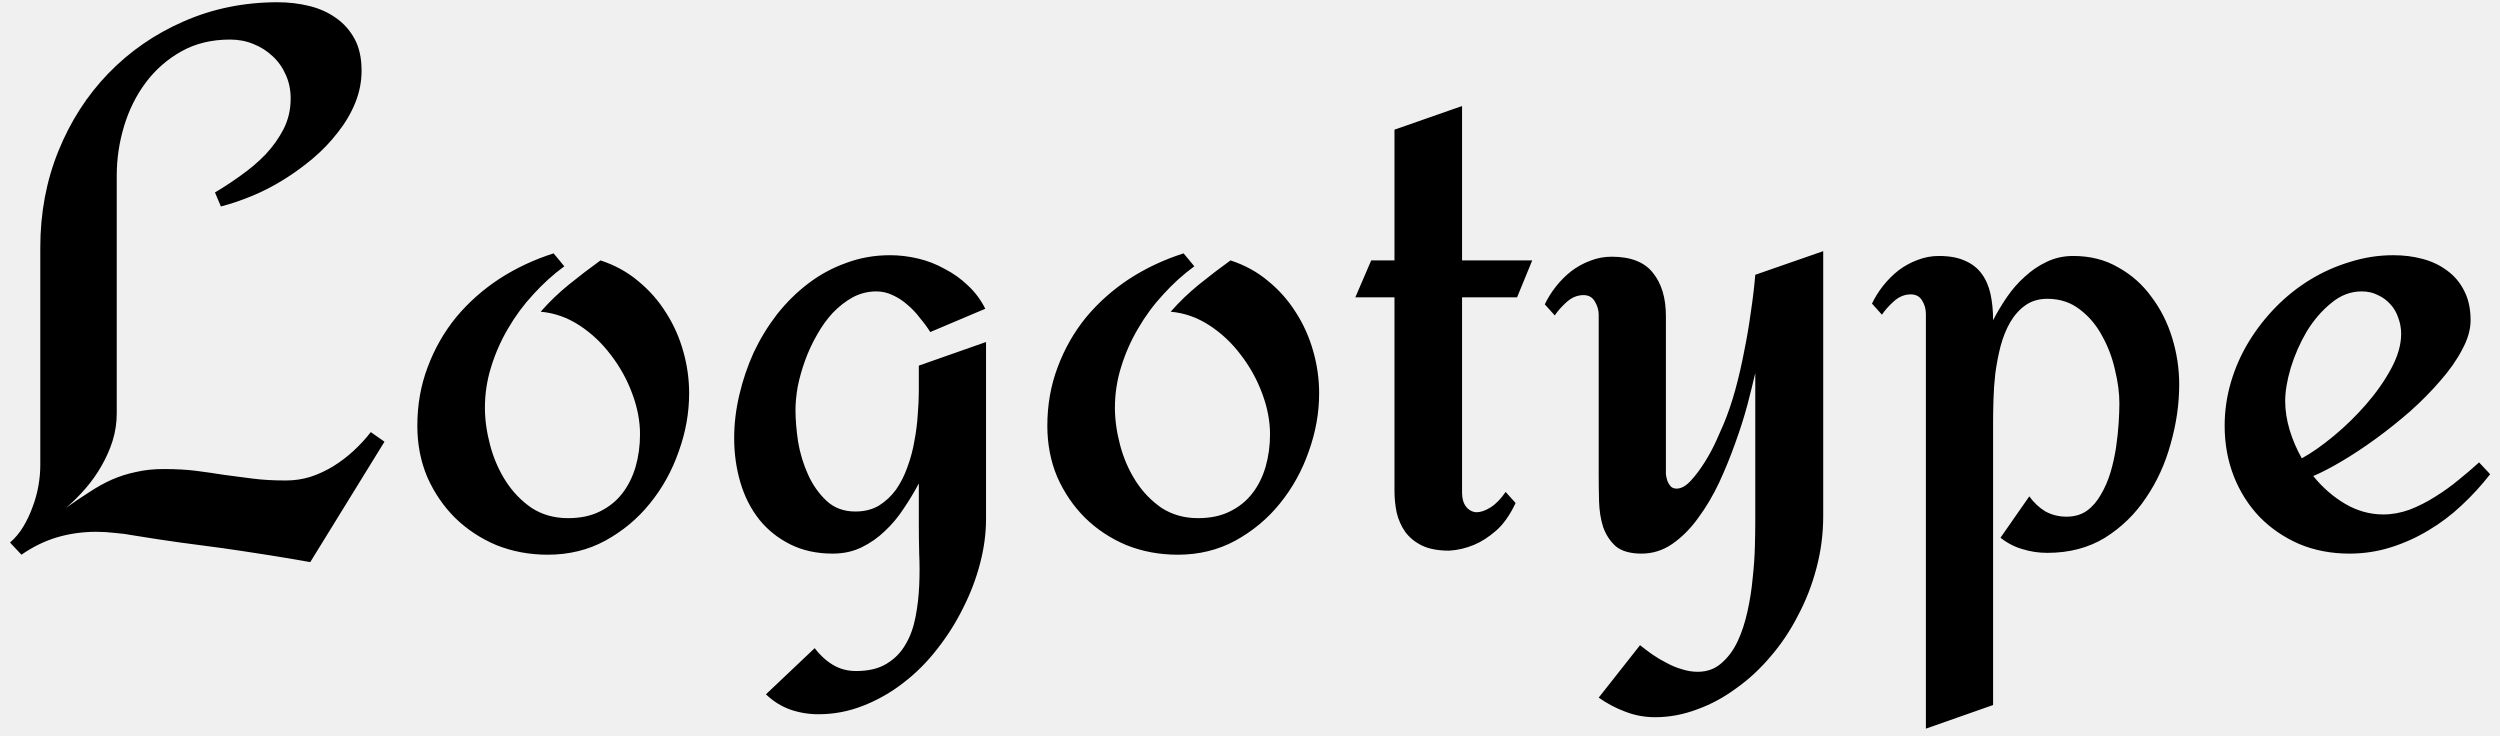
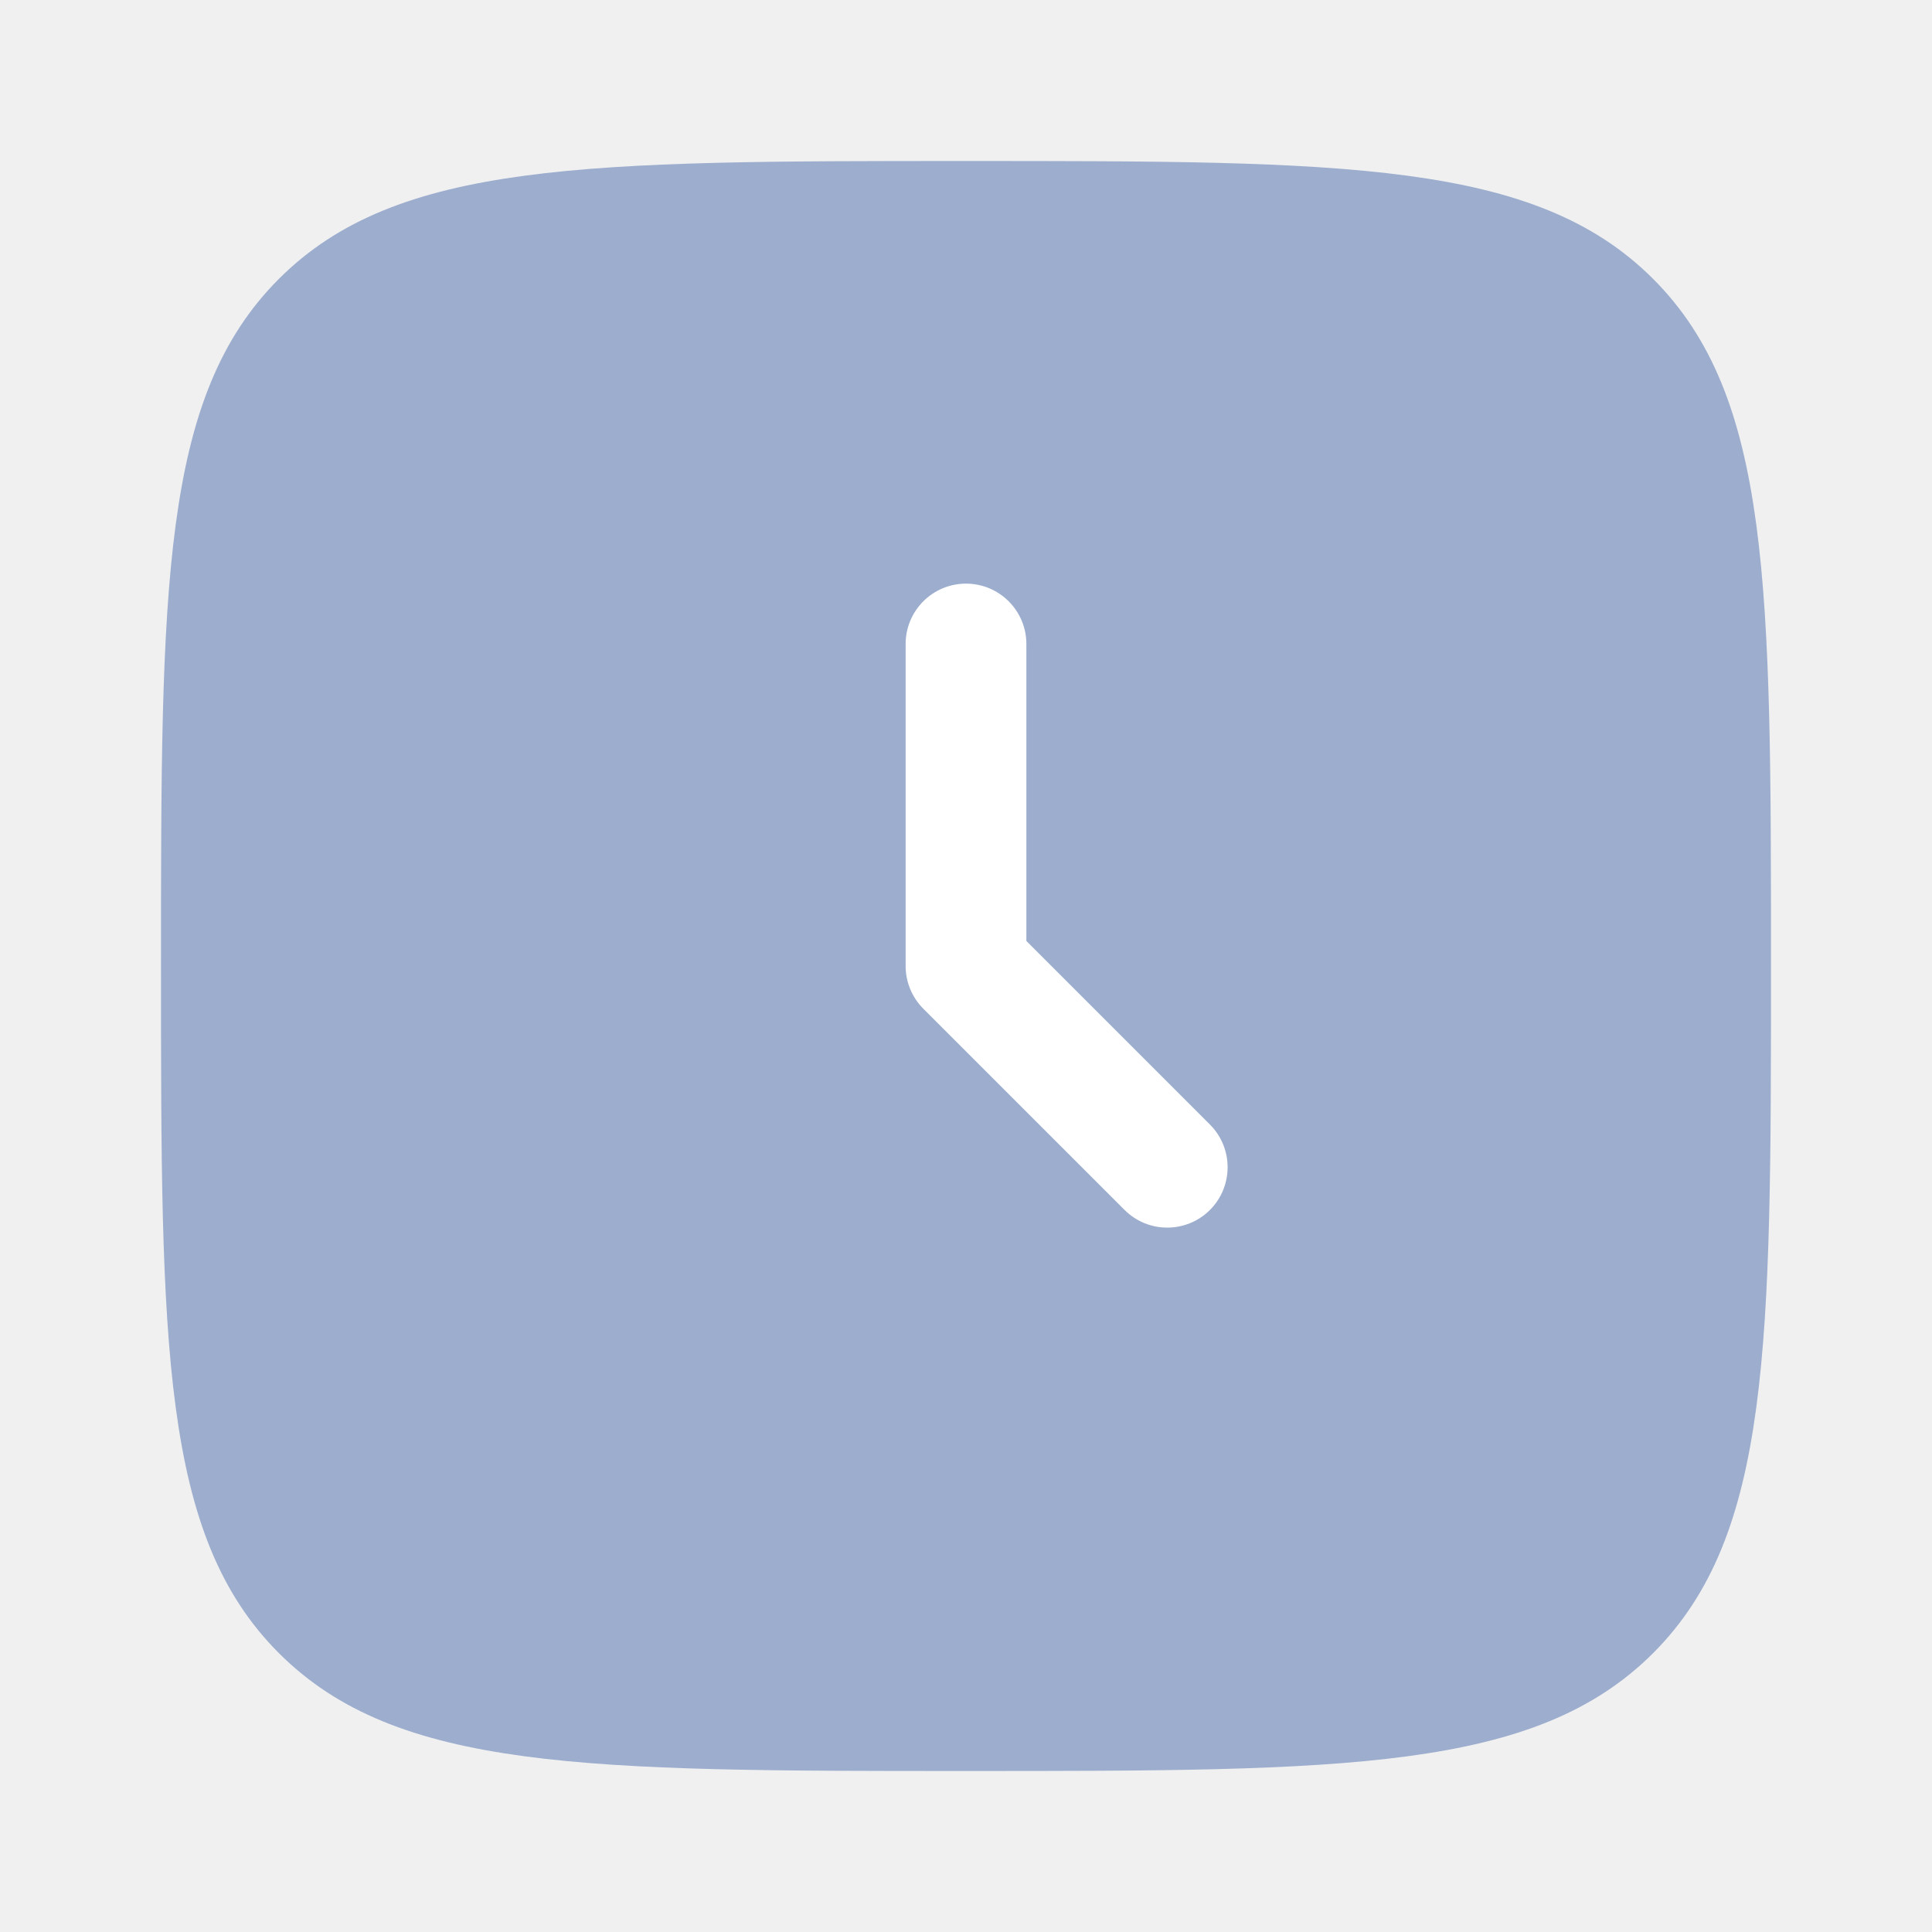
- <svg xmlns="http://www.w3.org/2000/svg" width="119" height="35" viewBox="0 0 119 35" fill="none">
-   <path d="M18.301 21.025L14.768 26.756C13.971 26.615 13.232 26.492 12.553 26.387C11.885 26.281 11.223 26.182 10.566 26.088C9.922 26.006 9.26 25.918 8.58 25.824C7.9 25.73 7.168 25.619 6.383 25.49C6.078 25.432 5.773 25.391 5.469 25.367C5.176 25.332 4.877 25.314 4.572 25.314C3.928 25.314 3.307 25.402 2.709 25.578C2.123 25.754 1.561 26.029 1.021 26.404L0.477 25.824C0.723 25.613 0.934 25.361 1.109 25.068C1.285 24.775 1.432 24.465 1.549 24.137C1.678 23.797 1.771 23.457 1.83 23.117C1.889 22.777 1.918 22.455 1.918 22.15V11.779C1.918 10.139 2.205 8.609 2.779 7.191C3.354 5.773 4.145 4.543 5.152 3.5C6.172 2.445 7.367 1.619 8.738 1.021C10.121 0.412 11.615 0.107 13.221 0.107C13.736 0.107 14.234 0.166 14.715 0.283C15.195 0.4 15.617 0.588 15.98 0.846C16.355 1.104 16.654 1.438 16.877 1.848C17.1 2.258 17.211 2.762 17.211 3.359C17.211 3.887 17.111 4.396 16.912 4.889C16.713 5.381 16.438 5.85 16.086 6.295C15.746 6.74 15.348 7.156 14.891 7.543C14.445 7.918 13.977 8.258 13.484 8.562C12.992 8.867 12.488 9.125 11.973 9.336C11.457 9.547 10.971 9.711 10.514 9.828L10.232 9.16C10.631 8.926 11.041 8.656 11.463 8.352C11.896 8.047 12.289 7.713 12.641 7.35C12.992 6.975 13.279 6.57 13.502 6.137C13.725 5.691 13.836 5.211 13.836 4.695C13.836 4.285 13.76 3.91 13.607 3.57C13.455 3.219 13.244 2.92 12.975 2.674C12.717 2.428 12.412 2.234 12.06 2.094C11.721 1.953 11.352 1.883 10.953 1.883C10.074 1.883 9.301 2.07 8.633 2.445C7.965 2.82 7.402 3.312 6.945 3.922C6.488 4.531 6.143 5.223 5.908 5.996C5.674 6.77 5.557 7.555 5.557 8.352V19.672C5.557 20.117 5.492 20.551 5.363 20.973C5.234 21.383 5.059 21.781 4.836 22.168C4.625 22.543 4.373 22.9 4.08 23.24C3.787 23.58 3.477 23.891 3.148 24.172C3.523 23.902 3.887 23.656 4.238 23.434C4.59 23.199 4.947 23 5.311 22.836C5.686 22.672 6.072 22.549 6.471 22.467C6.869 22.373 7.309 22.326 7.789 22.326C8.375 22.326 8.896 22.355 9.354 22.414C9.811 22.473 10.256 22.537 10.69 22.607C11.135 22.666 11.586 22.725 12.043 22.783C12.5 22.842 13.021 22.871 13.607 22.871C14.018 22.871 14.41 22.812 14.785 22.695C15.172 22.566 15.535 22.396 15.875 22.186C16.215 21.975 16.531 21.734 16.824 21.465C17.129 21.184 17.404 20.885 17.65 20.568L18.301 21.025ZM26.07 26.404C25.203 26.404 24.389 26.252 23.627 25.947C22.877 25.631 22.221 25.197 21.658 24.646C21.107 24.096 20.668 23.451 20.34 22.713C20.023 21.963 19.865 21.148 19.865 20.27C19.865 19.273 20.029 18.342 20.357 17.475C20.686 16.596 21.137 15.805 21.711 15.102C22.297 14.398 22.982 13.789 23.768 13.273C24.564 12.758 25.426 12.354 26.352 12.06L26.861 12.676C26.334 13.062 25.842 13.508 25.385 14.012C24.928 14.504 24.529 15.043 24.189 15.629C23.85 16.203 23.58 16.812 23.381 17.457C23.182 18.09 23.082 18.74 23.082 19.408C23.082 19.971 23.164 20.562 23.328 21.184C23.492 21.805 23.738 22.373 24.066 22.889C24.395 23.404 24.805 23.832 25.297 24.172C25.801 24.5 26.381 24.664 27.037 24.664C27.623 24.664 28.127 24.559 28.549 24.348C28.982 24.137 29.34 23.85 29.621 23.486C29.902 23.123 30.113 22.701 30.254 22.221C30.395 21.729 30.465 21.213 30.465 20.674C30.465 20.041 30.342 19.396 30.096 18.74C29.85 18.072 29.51 17.457 29.076 16.895C28.654 16.332 28.156 15.863 27.582 15.488C27.008 15.113 26.393 14.896 25.736 14.838C26.146 14.369 26.598 13.935 27.09 13.537C27.582 13.139 28.08 12.758 28.584 12.395C29.264 12.617 29.861 12.945 30.377 13.379C30.904 13.812 31.344 14.31 31.695 14.873C32.059 15.435 32.334 16.051 32.522 16.719C32.709 17.375 32.803 18.043 32.803 18.723C32.803 19.648 32.639 20.568 32.31 21.482C31.994 22.396 31.537 23.223 30.939 23.961C30.354 24.688 29.645 25.279 28.812 25.736C27.992 26.182 27.078 26.404 26.07 26.404ZM46.935 24.699C46.935 25.391 46.842 26.094 46.654 26.809C46.467 27.535 46.197 28.244 45.846 28.936C45.506 29.627 45.096 30.277 44.615 30.887C44.135 31.508 43.596 32.047 42.998 32.504C42.412 32.961 41.773 33.324 41.082 33.594C40.402 33.863 39.693 33.998 38.955 33.998C38.486 33.998 38.035 33.922 37.602 33.77C37.18 33.617 36.799 33.377 36.459 33.049L38.779 30.852C39.025 31.18 39.312 31.443 39.641 31.643C39.969 31.842 40.338 31.941 40.748 31.941C41.346 31.941 41.832 31.824 42.207 31.59C42.582 31.367 42.881 31.062 43.103 30.676C43.326 30.301 43.484 29.867 43.578 29.375C43.672 28.895 43.73 28.396 43.754 27.881C43.777 27.365 43.777 26.861 43.754 26.369C43.742 25.877 43.736 25.432 43.736 25.033V23.012C43.525 23.41 43.285 23.809 43.016 24.207C42.758 24.605 42.459 24.963 42.119 25.279C41.791 25.596 41.422 25.854 41.012 26.053C40.602 26.252 40.145 26.352 39.641 26.352C38.879 26.352 38.205 26.205 37.619 25.912C37.033 25.619 36.541 25.227 36.143 24.734C35.744 24.23 35.445 23.645 35.246 22.977C35.047 22.309 34.947 21.6 34.947 20.85C34.947 20.17 35.029 19.484 35.193 18.793C35.357 18.09 35.586 17.416 35.879 16.771C36.184 16.127 36.553 15.523 36.986 14.961C37.432 14.398 37.924 13.912 38.463 13.502C39.014 13.08 39.617 12.752 40.273 12.518C40.93 12.271 41.627 12.148 42.365 12.148C42.81 12.148 43.256 12.201 43.701 12.307C44.147 12.412 44.568 12.576 44.967 12.799C45.377 13.01 45.746 13.273 46.074 13.59C46.414 13.906 46.69 14.275 46.9 14.697L44.281 15.805C44.141 15.582 43.977 15.359 43.789 15.137C43.613 14.902 43.414 14.691 43.191 14.504C42.98 14.316 42.746 14.164 42.488 14.047C42.242 13.93 41.984 13.871 41.715 13.871C41.316 13.871 40.941 13.965 40.59 14.152C40.25 14.34 39.934 14.586 39.641 14.891C39.359 15.195 39.107 15.547 38.885 15.945C38.662 16.332 38.475 16.736 38.322 17.158C38.17 17.58 38.053 17.996 37.971 18.406C37.9 18.816 37.865 19.186 37.865 19.514C37.865 19.959 37.906 20.463 37.988 21.025C38.082 21.576 38.24 22.098 38.463 22.59C38.685 23.082 38.978 23.498 39.342 23.838C39.705 24.178 40.162 24.348 40.713 24.348C41.147 24.348 41.522 24.254 41.838 24.066C42.154 23.867 42.424 23.615 42.647 23.311C42.869 22.994 43.051 22.637 43.191 22.238C43.344 21.828 43.455 21.412 43.525 20.99C43.607 20.568 43.66 20.152 43.684 19.742C43.719 19.32 43.736 18.945 43.736 18.617V17.404L46.935 16.279V24.699ZM56.059 26.404C55.191 26.404 54.377 26.252 53.615 25.947C52.865 25.631 52.209 25.197 51.647 24.646C51.096 24.096 50.656 23.451 50.328 22.713C50.012 21.963 49.853 21.148 49.853 20.27C49.853 19.273 50.018 18.342 50.346 17.475C50.674 16.596 51.125 15.805 51.699 15.102C52.285 14.398 52.971 13.789 53.756 13.273C54.553 12.758 55.414 12.354 56.34 12.06L56.85 12.676C56.322 13.062 55.83 13.508 55.373 14.012C54.916 14.504 54.518 15.043 54.178 15.629C53.838 16.203 53.568 16.812 53.369 17.457C53.17 18.09 53.07 18.74 53.07 19.408C53.07 19.971 53.152 20.562 53.316 21.184C53.48 21.805 53.727 22.373 54.055 22.889C54.383 23.404 54.793 23.832 55.285 24.172C55.789 24.5 56.369 24.664 57.025 24.664C57.611 24.664 58.115 24.559 58.537 24.348C58.971 24.137 59.328 23.85 59.609 23.486C59.891 23.123 60.102 22.701 60.242 22.221C60.383 21.729 60.453 21.213 60.453 20.674C60.453 20.041 60.33 19.396 60.084 18.74C59.838 18.072 59.498 17.457 59.065 16.895C58.643 16.332 58.145 15.863 57.57 15.488C56.996 15.113 56.381 14.896 55.725 14.838C56.135 14.369 56.586 13.935 57.078 13.537C57.57 13.139 58.068 12.758 58.572 12.395C59.252 12.617 59.85 12.945 60.365 13.379C60.893 13.812 61.332 14.31 61.684 14.873C62.047 15.435 62.322 16.051 62.51 16.719C62.697 17.375 62.791 18.043 62.791 18.723C62.791 19.648 62.627 20.568 62.299 21.482C61.982 22.396 61.525 23.223 60.928 23.961C60.342 24.688 59.633 25.279 58.801 25.736C57.98 26.182 57.066 26.404 56.059 26.404ZM72.143 23.943C71.873 24.518 71.562 24.957 71.211 25.262C70.859 25.566 70.514 25.789 70.174 25.93C69.787 26.094 69.389 26.188 68.978 26.211C68.451 26.211 68.018 26.129 67.678 25.965C67.35 25.801 67.086 25.584 66.887 25.314C66.699 25.045 66.564 24.74 66.482 24.4C66.412 24.061 66.377 23.715 66.377 23.363V14.152H64.514L65.269 12.395H66.377V6.172L69.594 5.047V12.395H72.934L72.213 14.152H69.594V23.451C69.594 23.732 69.658 23.955 69.787 24.119C69.916 24.283 70.08 24.371 70.279 24.383C70.478 24.383 70.701 24.307 70.947 24.154C71.193 24.002 71.434 23.756 71.668 23.416L72.143 23.943ZM86.785 24.559C86.785 25.402 86.68 26.223 86.469 27.02C86.258 27.828 85.965 28.584 85.59 29.287C85.227 30.002 84.793 30.652 84.289 31.238C83.785 31.836 83.234 32.346 82.637 32.768C82.051 33.201 81.43 33.535 80.773 33.77C80.117 34.016 79.455 34.139 78.787 34.139C78.283 34.139 77.809 34.051 77.363 33.875C76.918 33.711 76.496 33.488 76.098 33.207L78.066 30.711C78.242 30.852 78.436 30.998 78.647 31.15C78.869 31.303 79.098 31.438 79.332 31.555C79.566 31.684 79.807 31.783 80.053 31.854C80.311 31.936 80.562 31.977 80.809 31.977C81.254 31.977 81.629 31.842 81.934 31.572C82.25 31.303 82.508 30.957 82.707 30.535C82.906 30.113 83.064 29.633 83.182 29.094C83.299 28.566 83.381 28.039 83.428 27.512C83.486 26.984 83.522 26.48 83.533 26C83.545 25.531 83.551 25.145 83.551 24.84V17.756C83.457 18.166 83.334 18.664 83.182 19.25C83.029 19.824 82.836 20.434 82.602 21.078C82.379 21.711 82.121 22.344 81.828 22.977C81.535 23.598 81.201 24.16 80.826 24.664C80.463 25.168 80.053 25.578 79.596 25.895C79.15 26.199 78.664 26.352 78.137 26.352C77.598 26.352 77.188 26.234 76.906 26C76.637 25.754 76.438 25.449 76.309 25.086C76.191 24.711 76.127 24.301 76.115 23.855C76.103 23.41 76.098 22.982 76.098 22.572V14.979C76.098 14.768 76.039 14.562 75.922 14.363C75.805 14.152 75.623 14.047 75.377 14.047C75.084 14.047 74.814 14.158 74.568 14.381C74.334 14.592 74.147 14.803 74.006 15.014L73.531 14.486C73.672 14.193 73.848 13.912 74.059 13.643C74.281 13.361 74.527 13.115 74.797 12.904C75.078 12.693 75.377 12.529 75.693 12.412C76.022 12.283 76.361 12.219 76.713 12.219C77.627 12.219 78.283 12.477 78.682 12.992C79.092 13.496 79.297 14.182 79.297 15.049V22.291C79.297 22.361 79.297 22.455 79.297 22.572C79.309 22.678 79.332 22.783 79.367 22.889C79.402 22.982 79.455 23.07 79.525 23.152C79.596 23.223 79.689 23.258 79.807 23.258C80.029 23.258 80.258 23.129 80.492 22.871C80.727 22.613 80.949 22.314 81.16 21.975C81.371 21.635 81.553 21.295 81.705 20.955C81.857 20.615 81.969 20.363 82.039 20.199C82.25 19.695 82.438 19.145 82.602 18.547C82.766 17.949 82.906 17.34 83.023 16.719C83.152 16.086 83.258 15.465 83.34 14.855C83.434 14.234 83.504 13.643 83.551 13.08L86.785 11.955V24.559ZM97.455 26.316C97.045 26.316 96.652 26.258 96.277 26.141C95.902 26.035 95.551 25.854 95.223 25.596L96.594 23.627C96.816 23.932 97.074 24.172 97.367 24.348C97.672 24.512 98.006 24.594 98.369 24.594C98.744 24.594 99.066 24.5 99.336 24.312C99.606 24.113 99.828 23.855 100.004 23.539C100.191 23.223 100.344 22.871 100.461 22.484C100.578 22.086 100.666 21.688 100.725 21.289C100.783 20.891 100.824 20.51 100.848 20.146C100.871 19.771 100.883 19.455 100.883 19.197C100.883 18.705 100.812 18.172 100.672 17.598C100.543 17.023 100.338 16.484 100.057 15.98C99.787 15.477 99.436 15.06 99.002 14.732C98.568 14.393 98.053 14.223 97.455 14.223C97.045 14.223 96.693 14.328 96.4 14.539C96.119 14.738 95.879 15.008 95.68 15.348C95.492 15.676 95.34 16.057 95.223 16.49C95.117 16.912 95.035 17.34 94.977 17.773C94.93 18.195 94.9 18.611 94.889 19.021C94.877 19.42 94.871 19.766 94.871 20.059V33.559L91.672 34.684V14.943C91.672 14.709 91.613 14.498 91.496 14.31C91.379 14.111 91.197 14.012 90.951 14.012C90.658 14.012 90.389 14.123 90.143 14.346C89.908 14.557 89.721 14.768 89.58 14.979L89.106 14.451C89.246 14.158 89.422 13.877 89.633 13.607C89.856 13.326 90.102 13.08 90.371 12.869C90.652 12.658 90.951 12.494 91.268 12.377C91.596 12.248 91.936 12.184 92.287 12.184C92.791 12.184 93.207 12.26 93.535 12.412C93.863 12.553 94.127 12.758 94.326 13.027C94.525 13.297 94.666 13.619 94.748 13.994C94.83 14.369 94.871 14.785 94.871 15.242C95.059 14.879 95.275 14.516 95.522 14.152C95.779 13.777 96.066 13.449 96.383 13.168C96.699 12.875 97.045 12.641 97.42 12.465C97.807 12.277 98.228 12.184 98.686 12.184C99.494 12.184 100.209 12.365 100.83 12.729C101.463 13.08 101.99 13.549 102.412 14.135C102.846 14.709 103.174 15.359 103.396 16.086C103.619 16.812 103.73 17.551 103.73 18.301C103.73 19.227 103.596 20.164 103.326 21.113C103.068 22.062 102.676 22.924 102.148 23.697C101.633 24.471 100.982 25.104 100.197 25.596C99.412 26.076 98.498 26.316 97.455 26.316ZM118.531 22.572C118.121 23.1 117.67 23.592 117.178 24.049C116.697 24.506 116.17 24.904 115.596 25.244C115.033 25.584 114.436 25.854 113.803 26.053C113.17 26.252 112.514 26.352 111.834 26.352C110.967 26.352 110.17 26.199 109.443 25.895C108.717 25.578 108.09 25.15 107.562 24.611C107.035 24.061 106.625 23.416 106.332 22.678C106.039 21.928 105.893 21.125 105.893 20.27C105.893 19.566 105.992 18.875 106.191 18.195C106.391 17.516 106.672 16.877 107.035 16.279C107.398 15.682 107.826 15.131 108.318 14.627C108.822 14.111 109.373 13.672 109.971 13.309C110.568 12.945 111.201 12.664 111.869 12.465C112.537 12.254 113.223 12.148 113.926 12.148C114.418 12.148 114.881 12.207 115.314 12.324C115.76 12.441 116.152 12.629 116.492 12.887C116.832 13.133 117.102 13.455 117.301 13.854C117.5 14.24 117.6 14.703 117.6 15.242C117.6 15.688 117.465 16.156 117.195 16.648C116.938 17.141 116.592 17.633 116.158 18.125C115.736 18.617 115.256 19.104 114.717 19.584C114.178 20.053 113.627 20.492 113.064 20.902C112.514 21.301 111.98 21.652 111.465 21.957C110.949 22.262 110.498 22.496 110.111 22.66C110.545 23.199 111.049 23.639 111.623 23.979C112.197 24.318 112.807 24.488 113.451 24.488C113.861 24.488 114.277 24.412 114.699 24.26C115.121 24.096 115.525 23.891 115.912 23.645C116.311 23.398 116.686 23.129 117.037 22.836C117.4 22.543 117.723 22.268 118.004 22.01L118.531 22.572ZM114.295 15.893C114.295 15.623 114.248 15.365 114.154 15.119C114.072 14.873 113.949 14.662 113.785 14.486C113.621 14.299 113.422 14.152 113.188 14.047C112.965 13.93 112.707 13.871 112.414 13.871C111.887 13.871 111.4 14.059 110.955 14.434C110.51 14.797 110.123 15.248 109.795 15.787C109.479 16.326 109.227 16.9 109.039 17.51C108.863 18.107 108.775 18.635 108.775 19.092C108.775 19.537 108.846 19.994 108.986 20.463C109.127 20.932 109.32 21.383 109.566 21.816C110.035 21.559 110.545 21.201 111.096 20.744C111.646 20.287 112.156 19.789 112.625 19.25C113.105 18.699 113.504 18.131 113.82 17.545C114.137 16.959 114.295 16.408 114.295 15.893Z" fill="black" />
+ <svg xmlns="http://www.w3.org/2000/svg" width="80" height="80" viewBox="0 0 80 80" fill="none">
+   <g id="clock-square_svgrepo.com">
+     <path id="Vector" d="M6.667 40C6.667 24.287 6.667 16.43 11.548 11.548C16.43 6.667 24.287 6.667 40 6.667C55.713 6.667 63.57 6.667 68.452 11.548C73.333 16.43 73.333 24.287 73.333 40C73.333 55.713 73.333 63.57 68.452 68.452C63.57 73.333 55.713 73.333 40 73.333C24.287 73.333 16.43 73.333 11.548 68.452C6.667 63.57 6.667 55.713 6.667 40Z" fill="#9CADCE" />
+     <path id="Vector_2" fill-rule="evenodd" clip-rule="evenodd" d="M40 24.167C41.381 24.167 42.5 25.286 42.5 26.667V38.964L50.101 46.566C51.077 47.542 51.077 49.125 50.101 50.101C49.125 51.077 47.542 51.077 46.566 50.101L38.232 41.768C37.763 41.299 37.5 40.663 37.5 40V26.667C37.5 25.286 38.619 24.167 40 24.167Z" fill="white" />
+   </g>
</svg>
